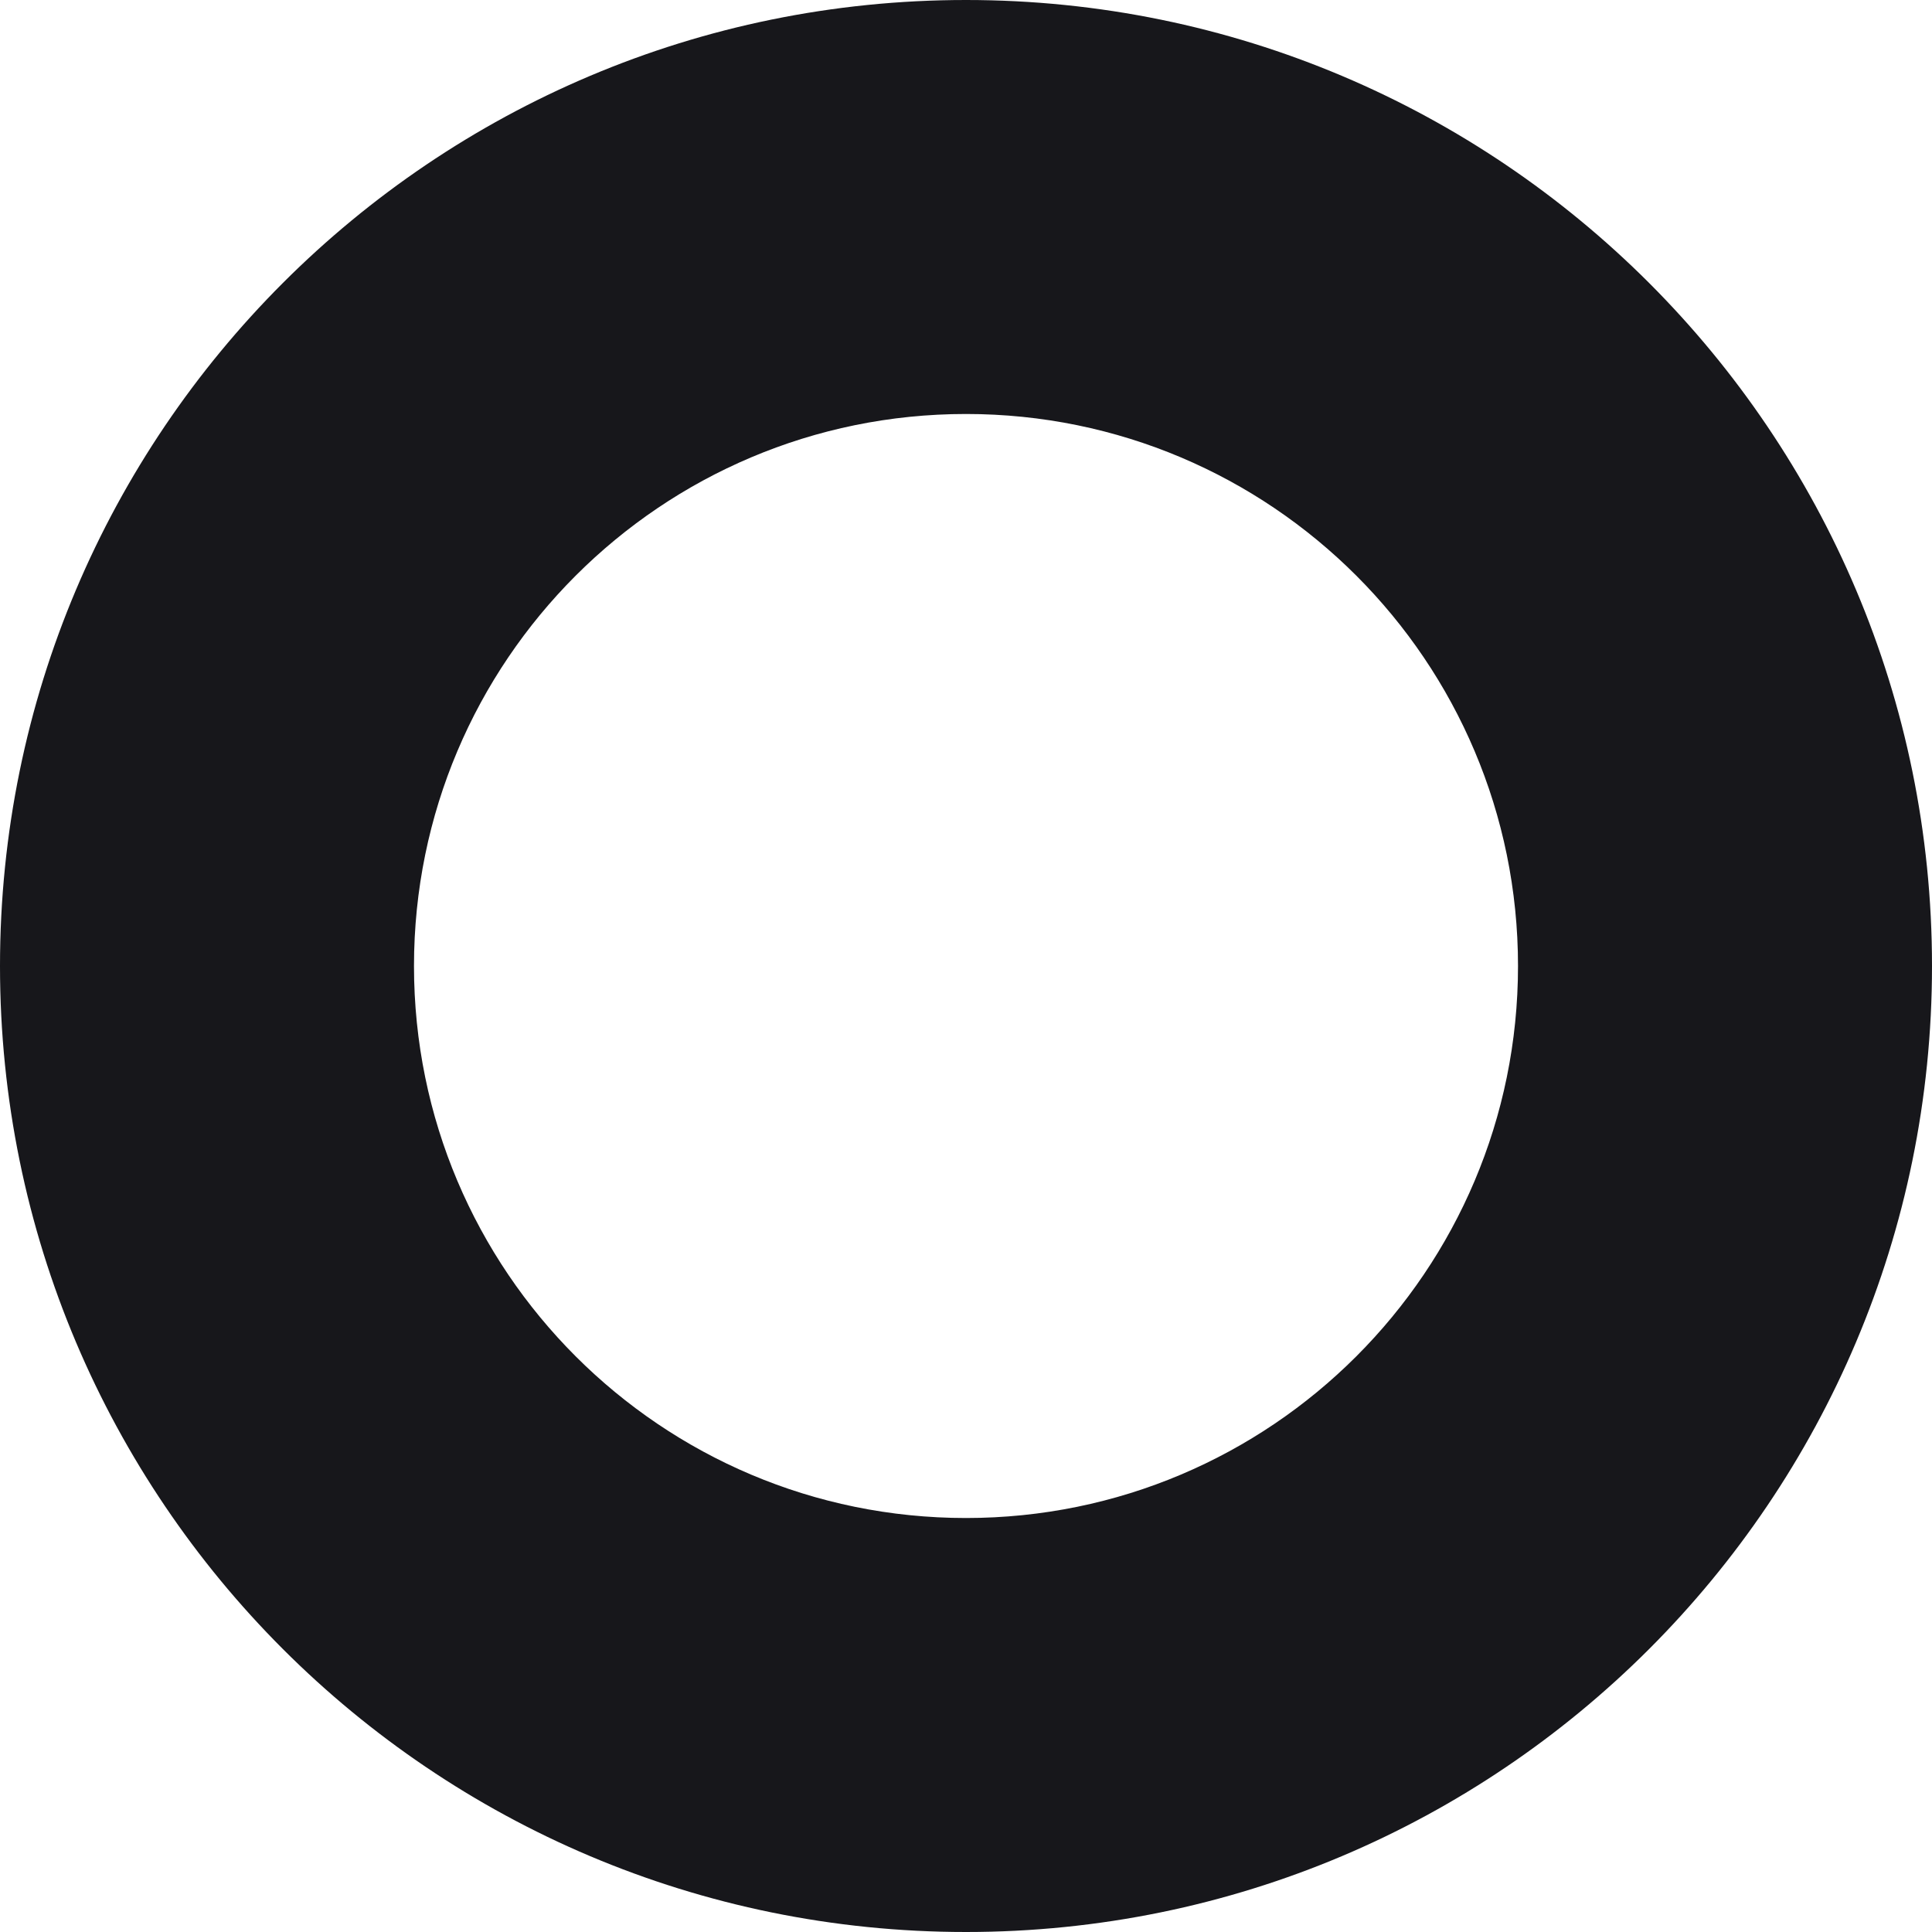
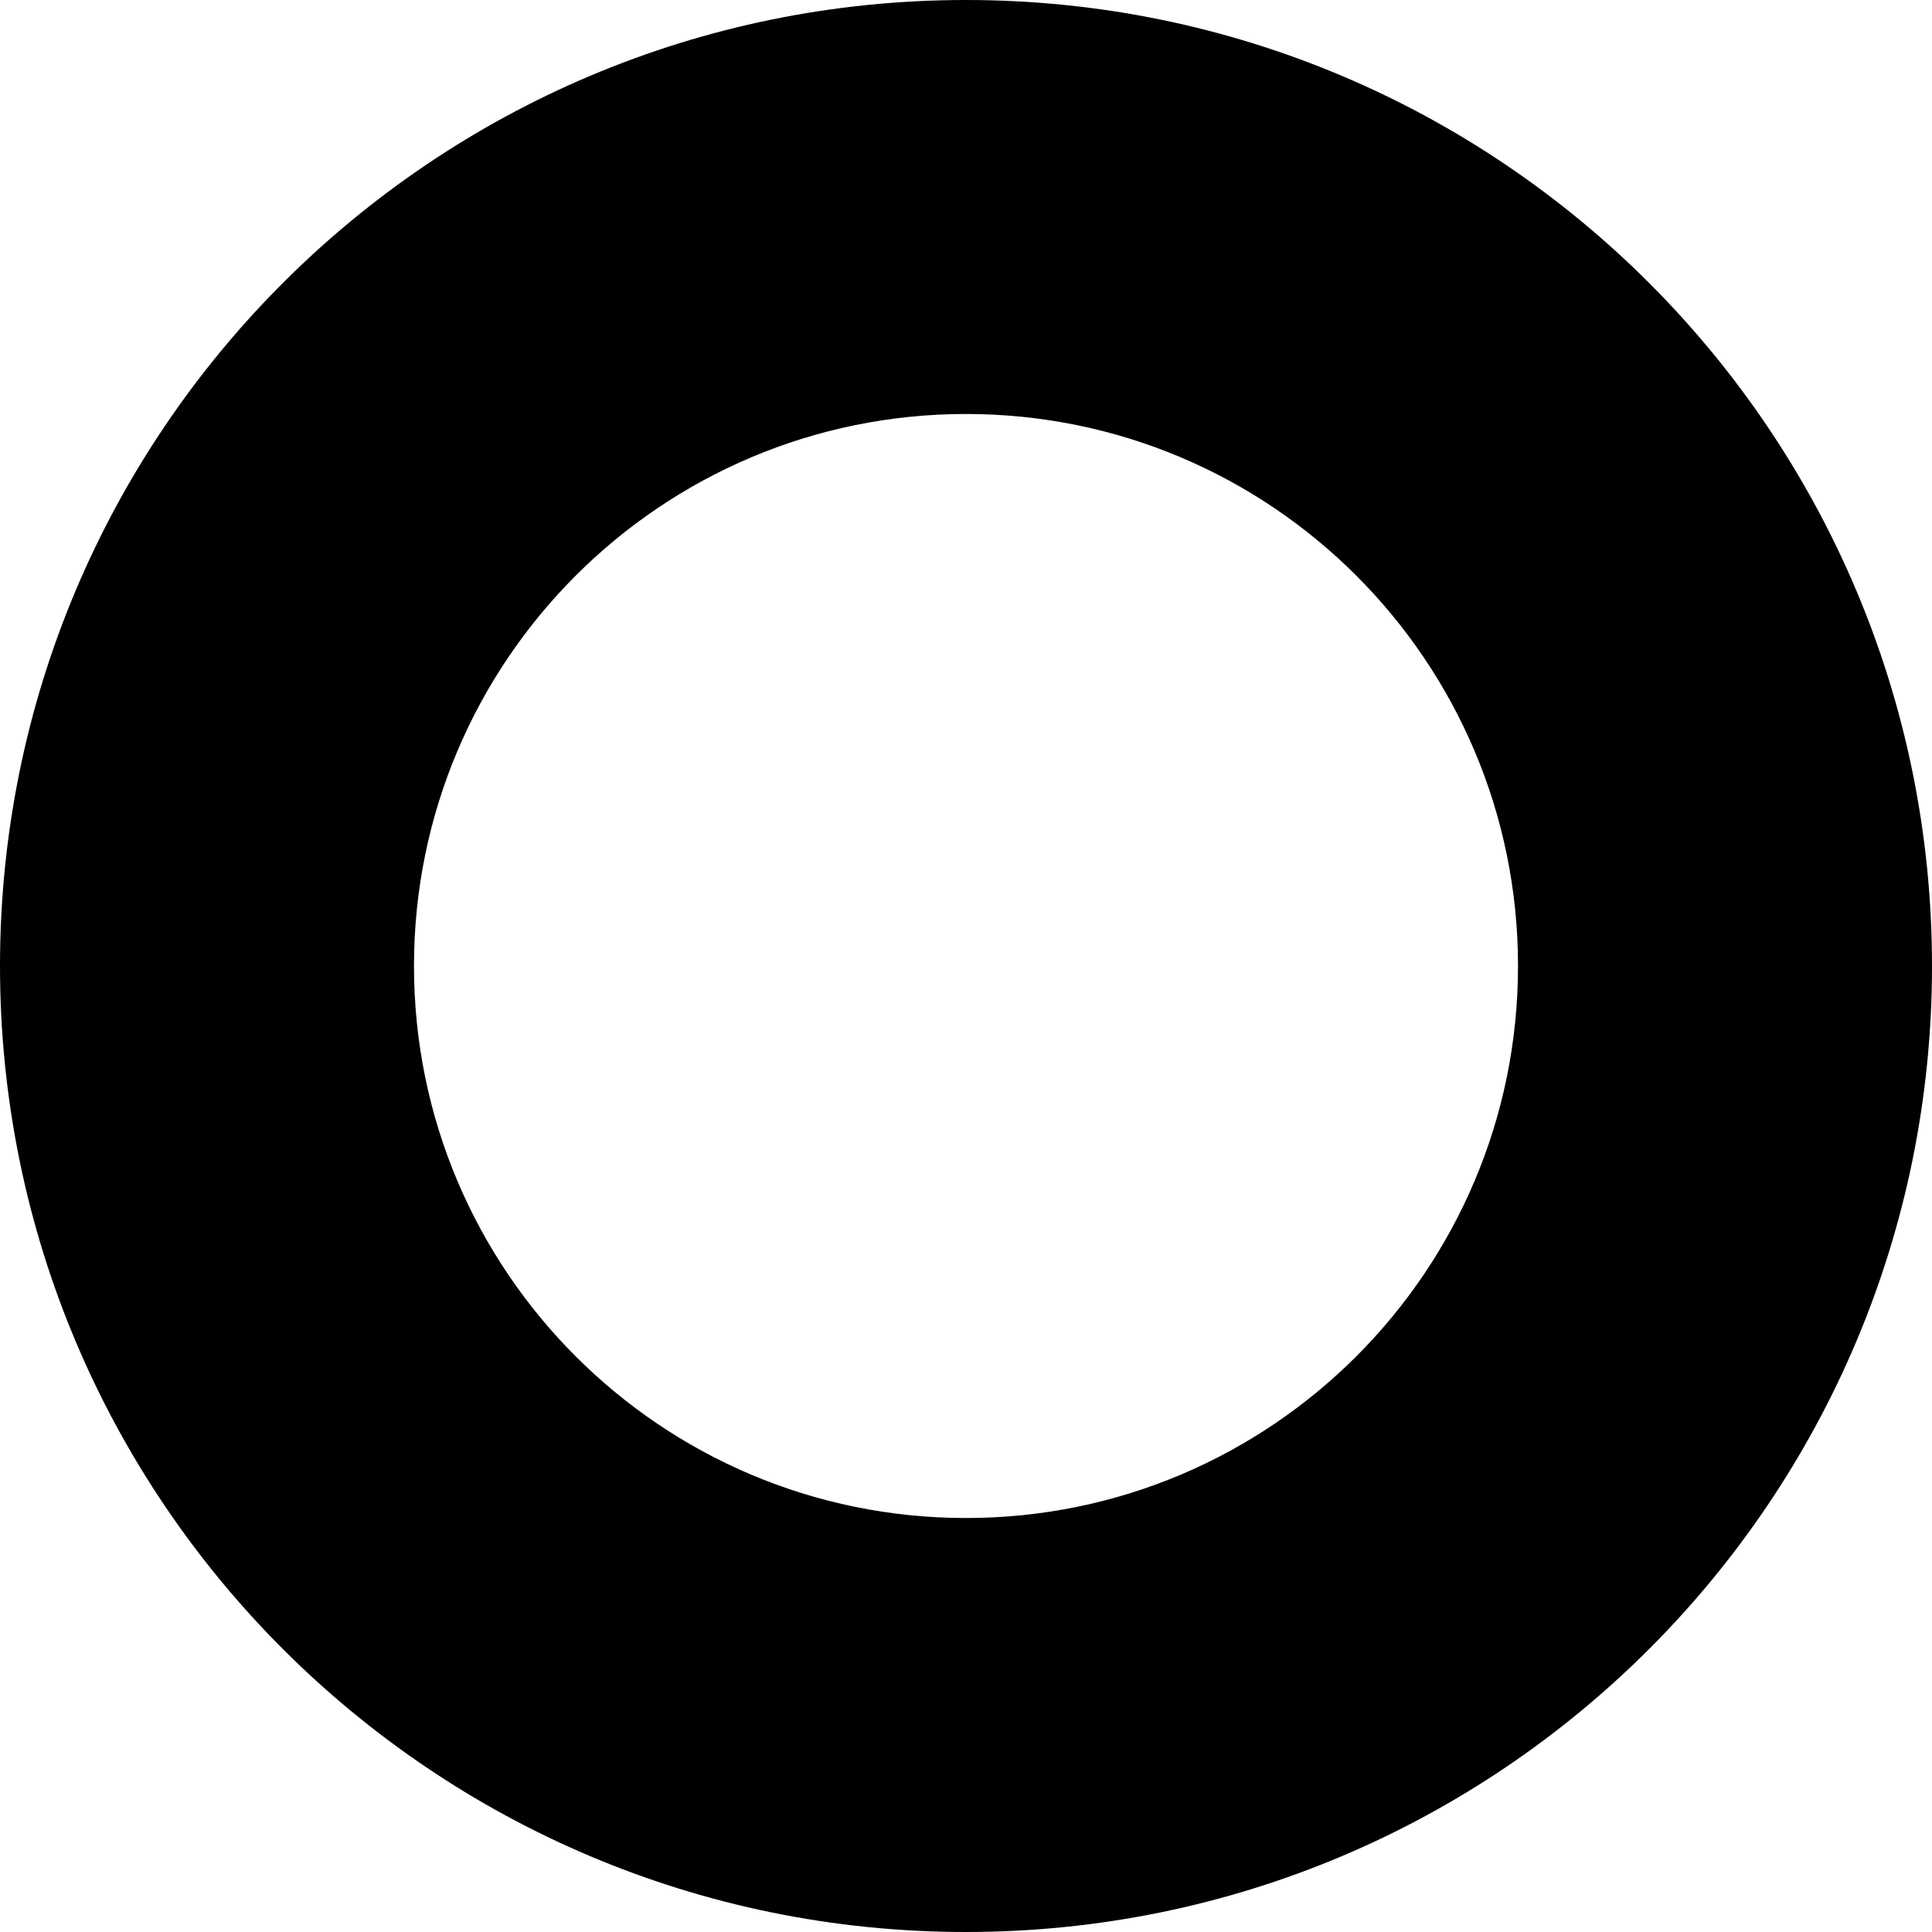
<svg xmlns="http://www.w3.org/2000/svg" width="25" height="25" viewBox="0 0 25 25" fill="none">
-   <path fill-rule="evenodd" clip-rule="evenodd" d="M25 12.5C25 19.404 19.404 25 12.5 25C5.596 25 0 19.404 0 12.5C0 5.596 5.596 0 12.5 0C19.404 0 25 5.596 25 12.5ZM19.643 12.5C19.643 16.445 16.445 19.643 12.5 19.643C8.555 19.643 5.357 16.445 5.357 12.5C5.357 8.555 8.555 5.357 12.5 5.357C16.445 5.357 19.643 8.555 19.643 12.5Z" fill="#17171B" />
+   <path fill-rule="evenodd" clip-rule="evenodd" d="M25 12.5C25 19.404 19.404 25 12.5 25C5.596 25 0 19.404 0 12.5C0 5.596 5.596 0 12.5 0C19.404 0 25 5.596 25 12.5ZM19.643 12.5C19.643 16.445 16.445 19.643 12.5 19.643C8.555 19.643 5.357 16.445 5.357 12.5C5.357 8.555 8.555 5.357 12.5 5.357C16.445 5.357 19.643 8.555 19.643 12.5Z" fill="currentColor" />
</svg>
